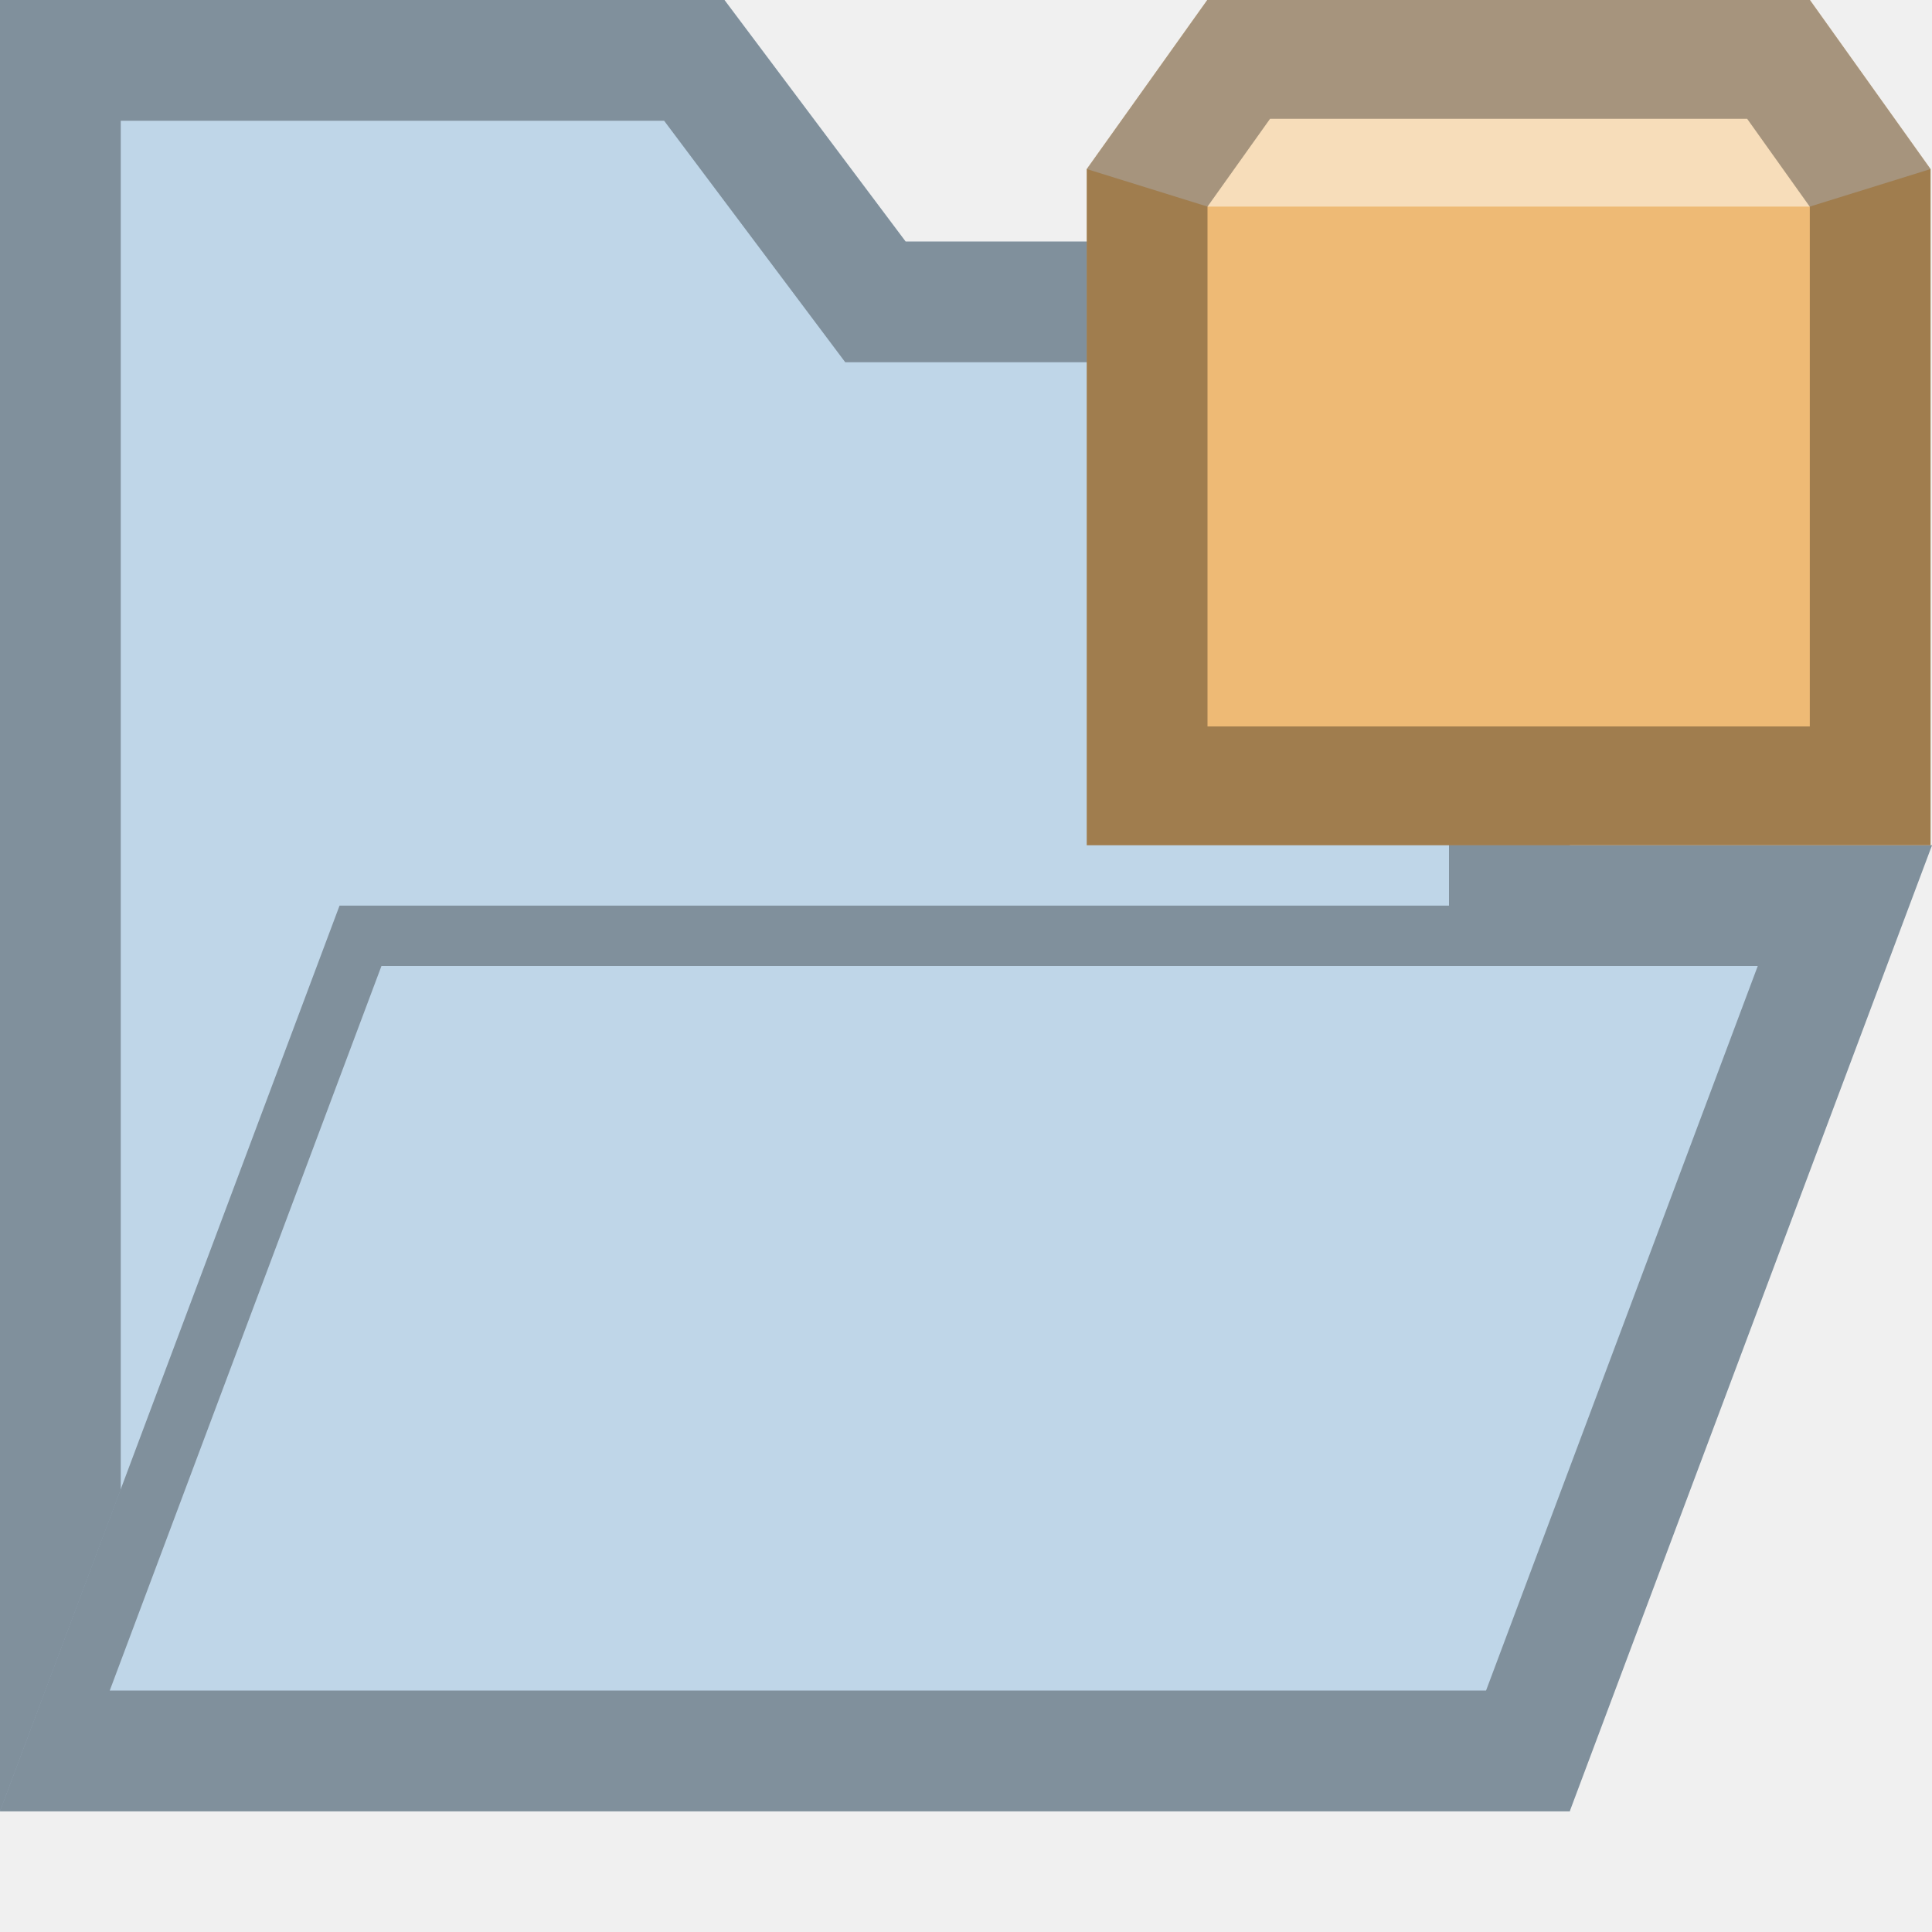
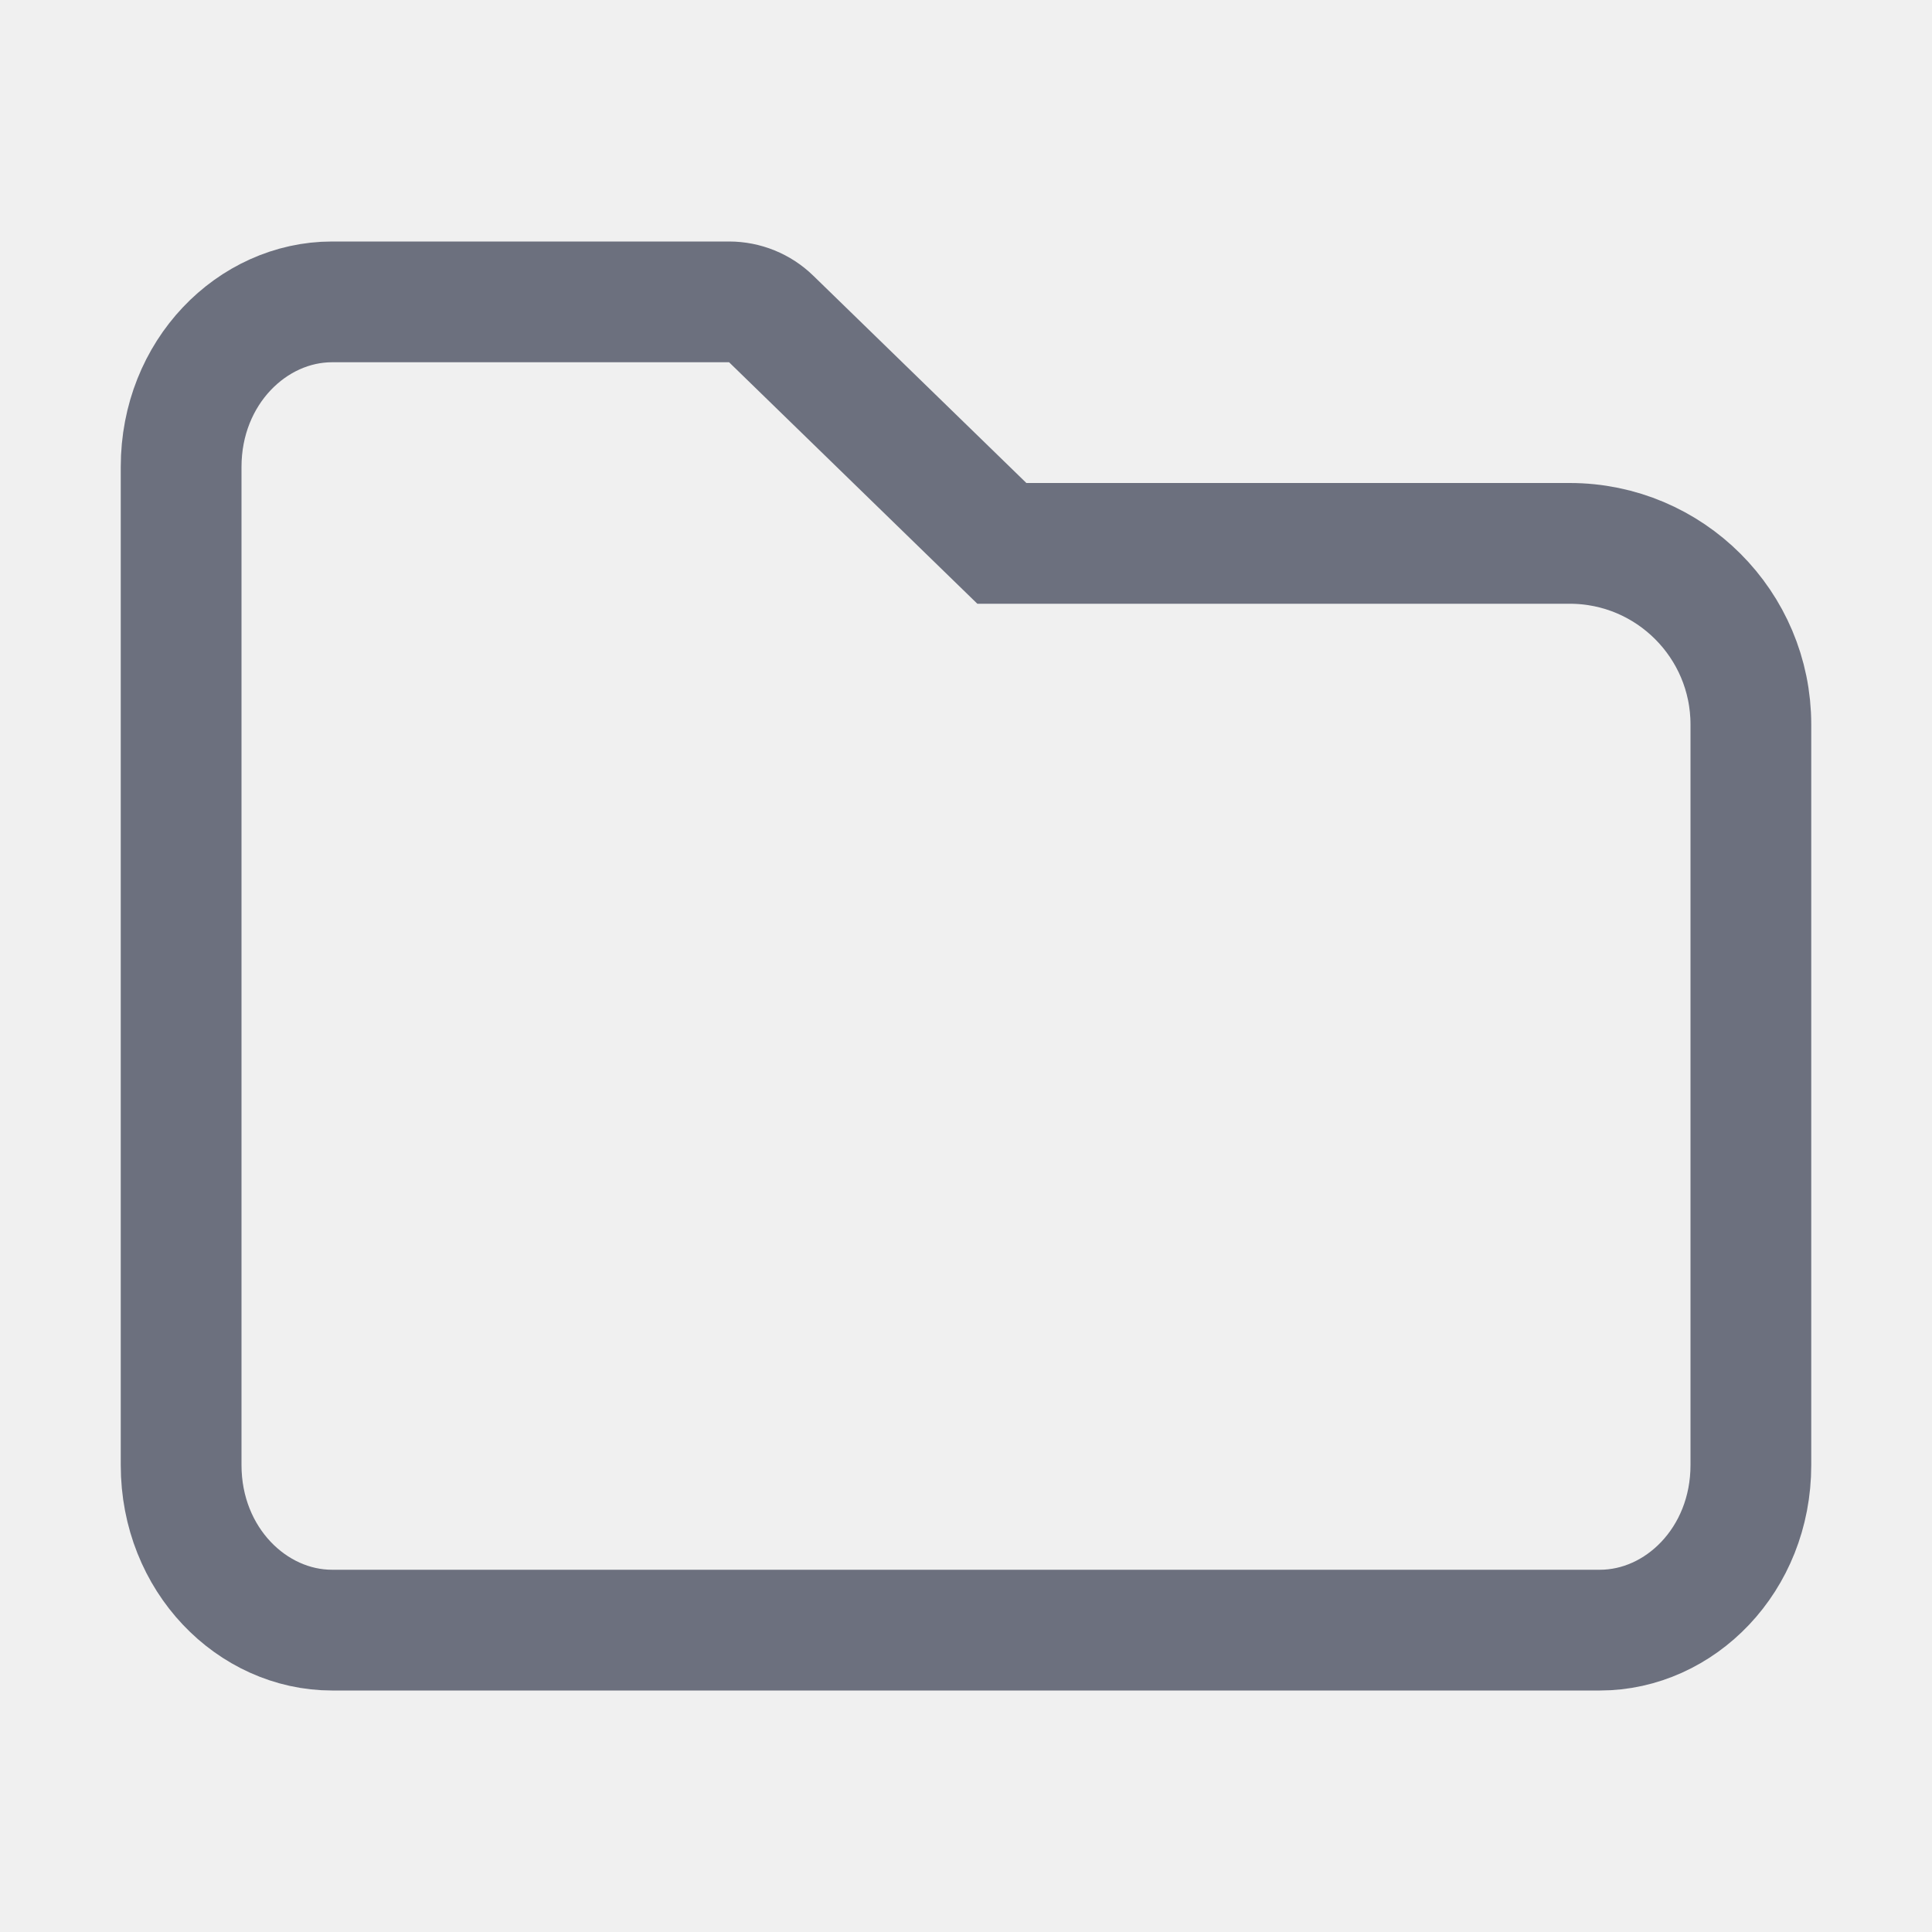
- <svg xmlns="http://www.w3.org/2000/svg" id="New_Vector" width="16" height="16" version="1.1" viewBox="0 0 16 16">
-   <defs>
-     <style>
-       .st0 {
-         fill: #fff;
-         opacity: .5;
-       }
- 
-       .st1 {
-         fill: #eeba75;
-       }
- 
-       .st2 {
-         opacity: .33;
-       }
- 
-       .st3 {
-         fill: #bfd6e8;
-       }
-     </style>
-   </defs>
-   <g>
-     <g>
-       <polygon class="st3" points="13 15 0 15 0 0 6 0 7.5 2 13 2 13 15" />
-       <g class="st2">
-         <path d="M5.5,1l1.2,1.6.3.4h5v11H1V1h4.5M6,0H0v15h13V2h-5.5l-1.5-2h0Z" />
-       </g>
-     </g>
-     <polygon class="st3" points="13 15 0 15 3 7 16 7 13 15" />
-     <path class="st2" d="M12,7v.5H2.812L0,15h13l3-8h-4ZM12.307,14H.909l2.25-6h11.398l-2.25,6Z" />
-   </g>
-   <polygon class="st1" points="9 7 15.988 7 15.988 1.4 14.989 0 9.998 0 9 1.4 9 7" />
-   <polygon class="st0" points="15.988 1.4 14.989 0 9.998 0 9 1.4 10 1.711 14.988 1.711 15.988 1.4" />
-   <g class="st2">
-     <path d="M14.47.985l.518.727v4.304h-4.988V1.711l.518-.727h3.951M14.989,0h-4.991l-.998,1.4v5.6h6.988V1.4L14.989,0h0Z" />
-   </g>
+ <svg xmlns="http://www.w3.org/2000/svg" width="16" height="16" viewBox="0 0 16 16" fill="none">
+   <path d="M8.151 4.358L8.297 4.5H8.5H13C13.828 4.5 14.5 5.172 14.5 6V12.133C14.5 12.919 13.91 13.5 13.25 13.5H2.75C2.09 13.5 1.5 12.919 1.5 12.133V3.867C1.5 3.081 2.09 2.5 2.75 2.5H6.038C6.168 2.5 6.294 2.551 6.387 2.642L8.151 4.358Z" stroke="#6C707E" />
</svg>
